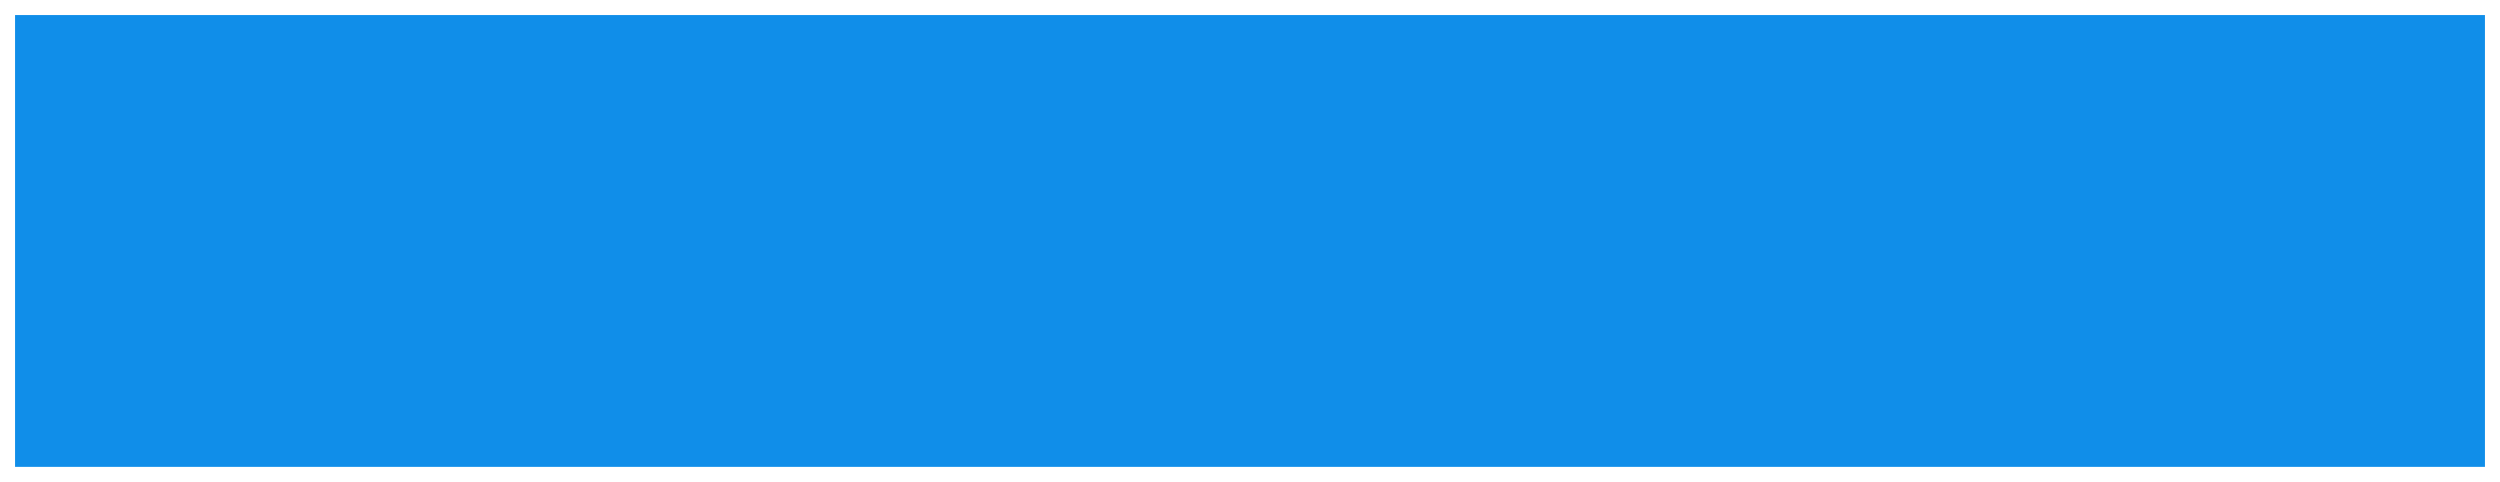
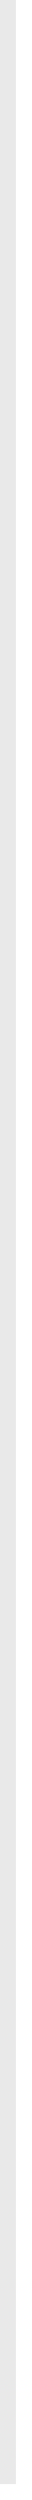
- <svg xmlns="http://www.w3.org/2000/svg" version="1.1" width="166px" height="32px">
-   <g transform="matrix(1 0 0 1 -1694 -748 )">
-     <path d="M 1695 749  L 1859 749  L 1859 779  L 1695 779  L 1695 749  Z " fill-rule="nonzero" fill="#108ee9" stroke="none" />
+ <svg xmlns="http://www.w3.org/2000/svg" version="1.1" width="2px" height="157px">
+   <g transform="matrix(1 0 0 1 -2026 -1148 )">
+     <path d="M 2026.5 1148  L 2026.5 1304  " stroke-width="1" stroke="#e9e9e9" fill="none" />
  </g>
</svg>
